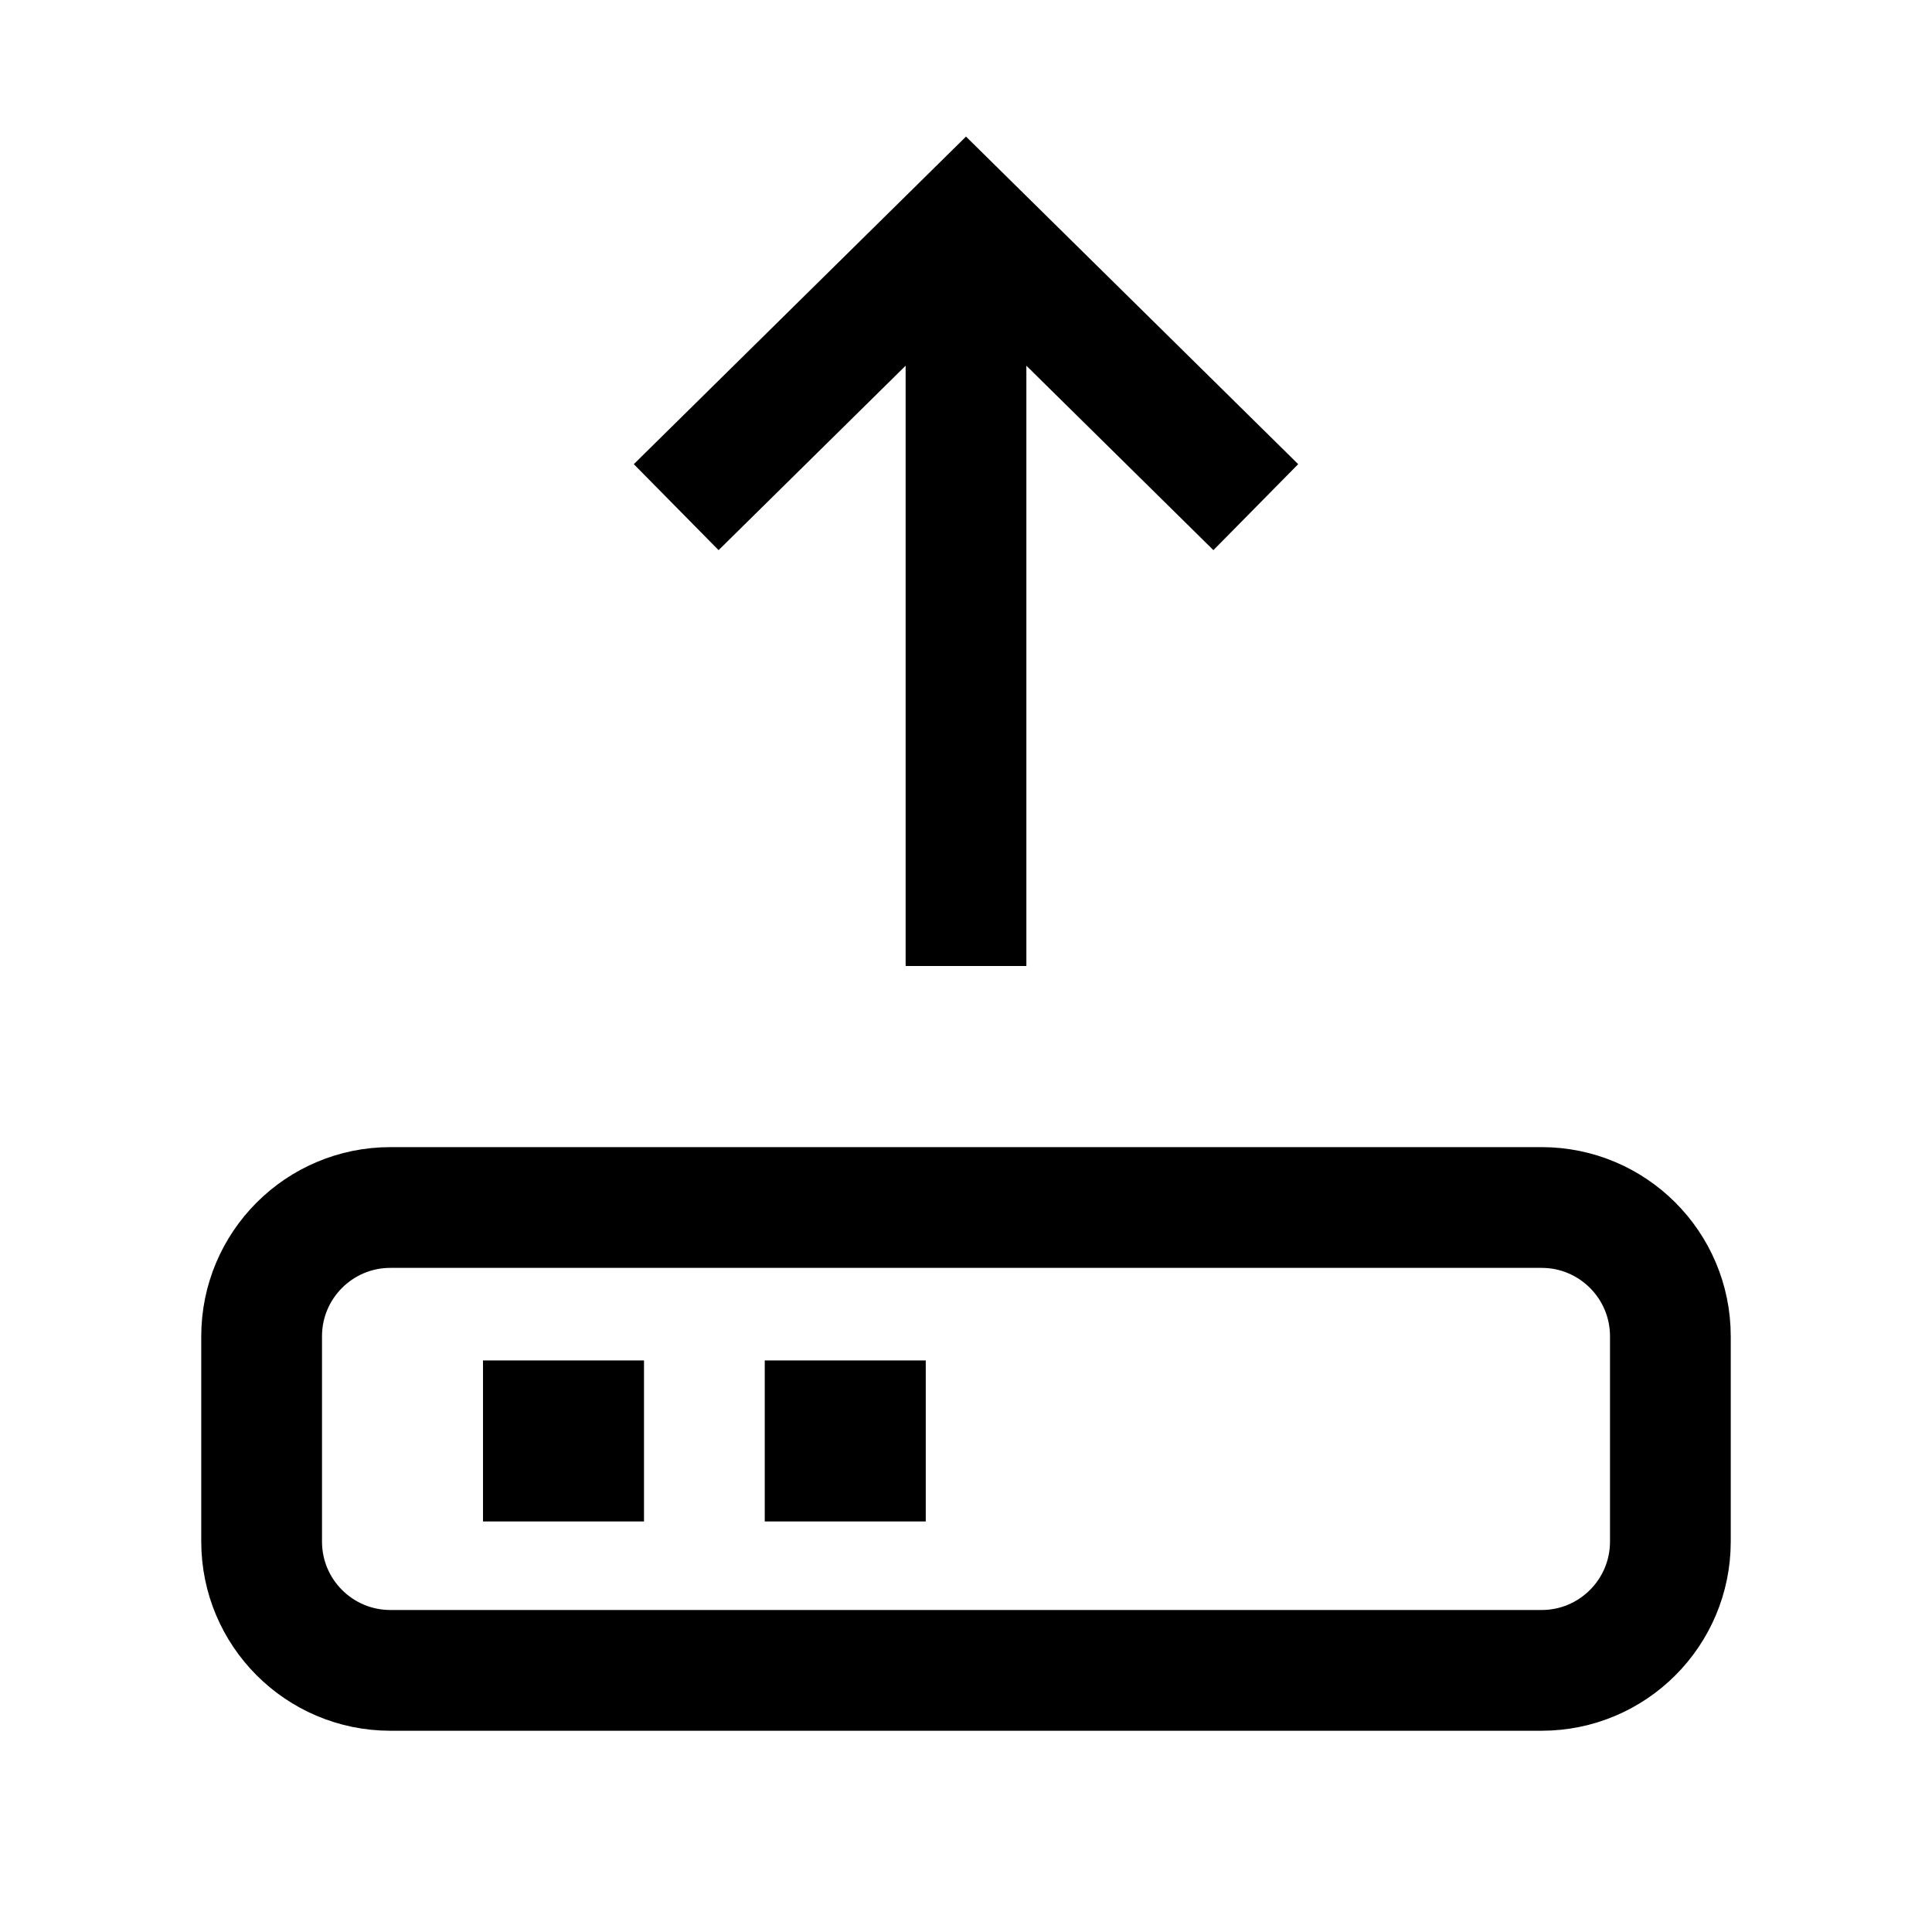
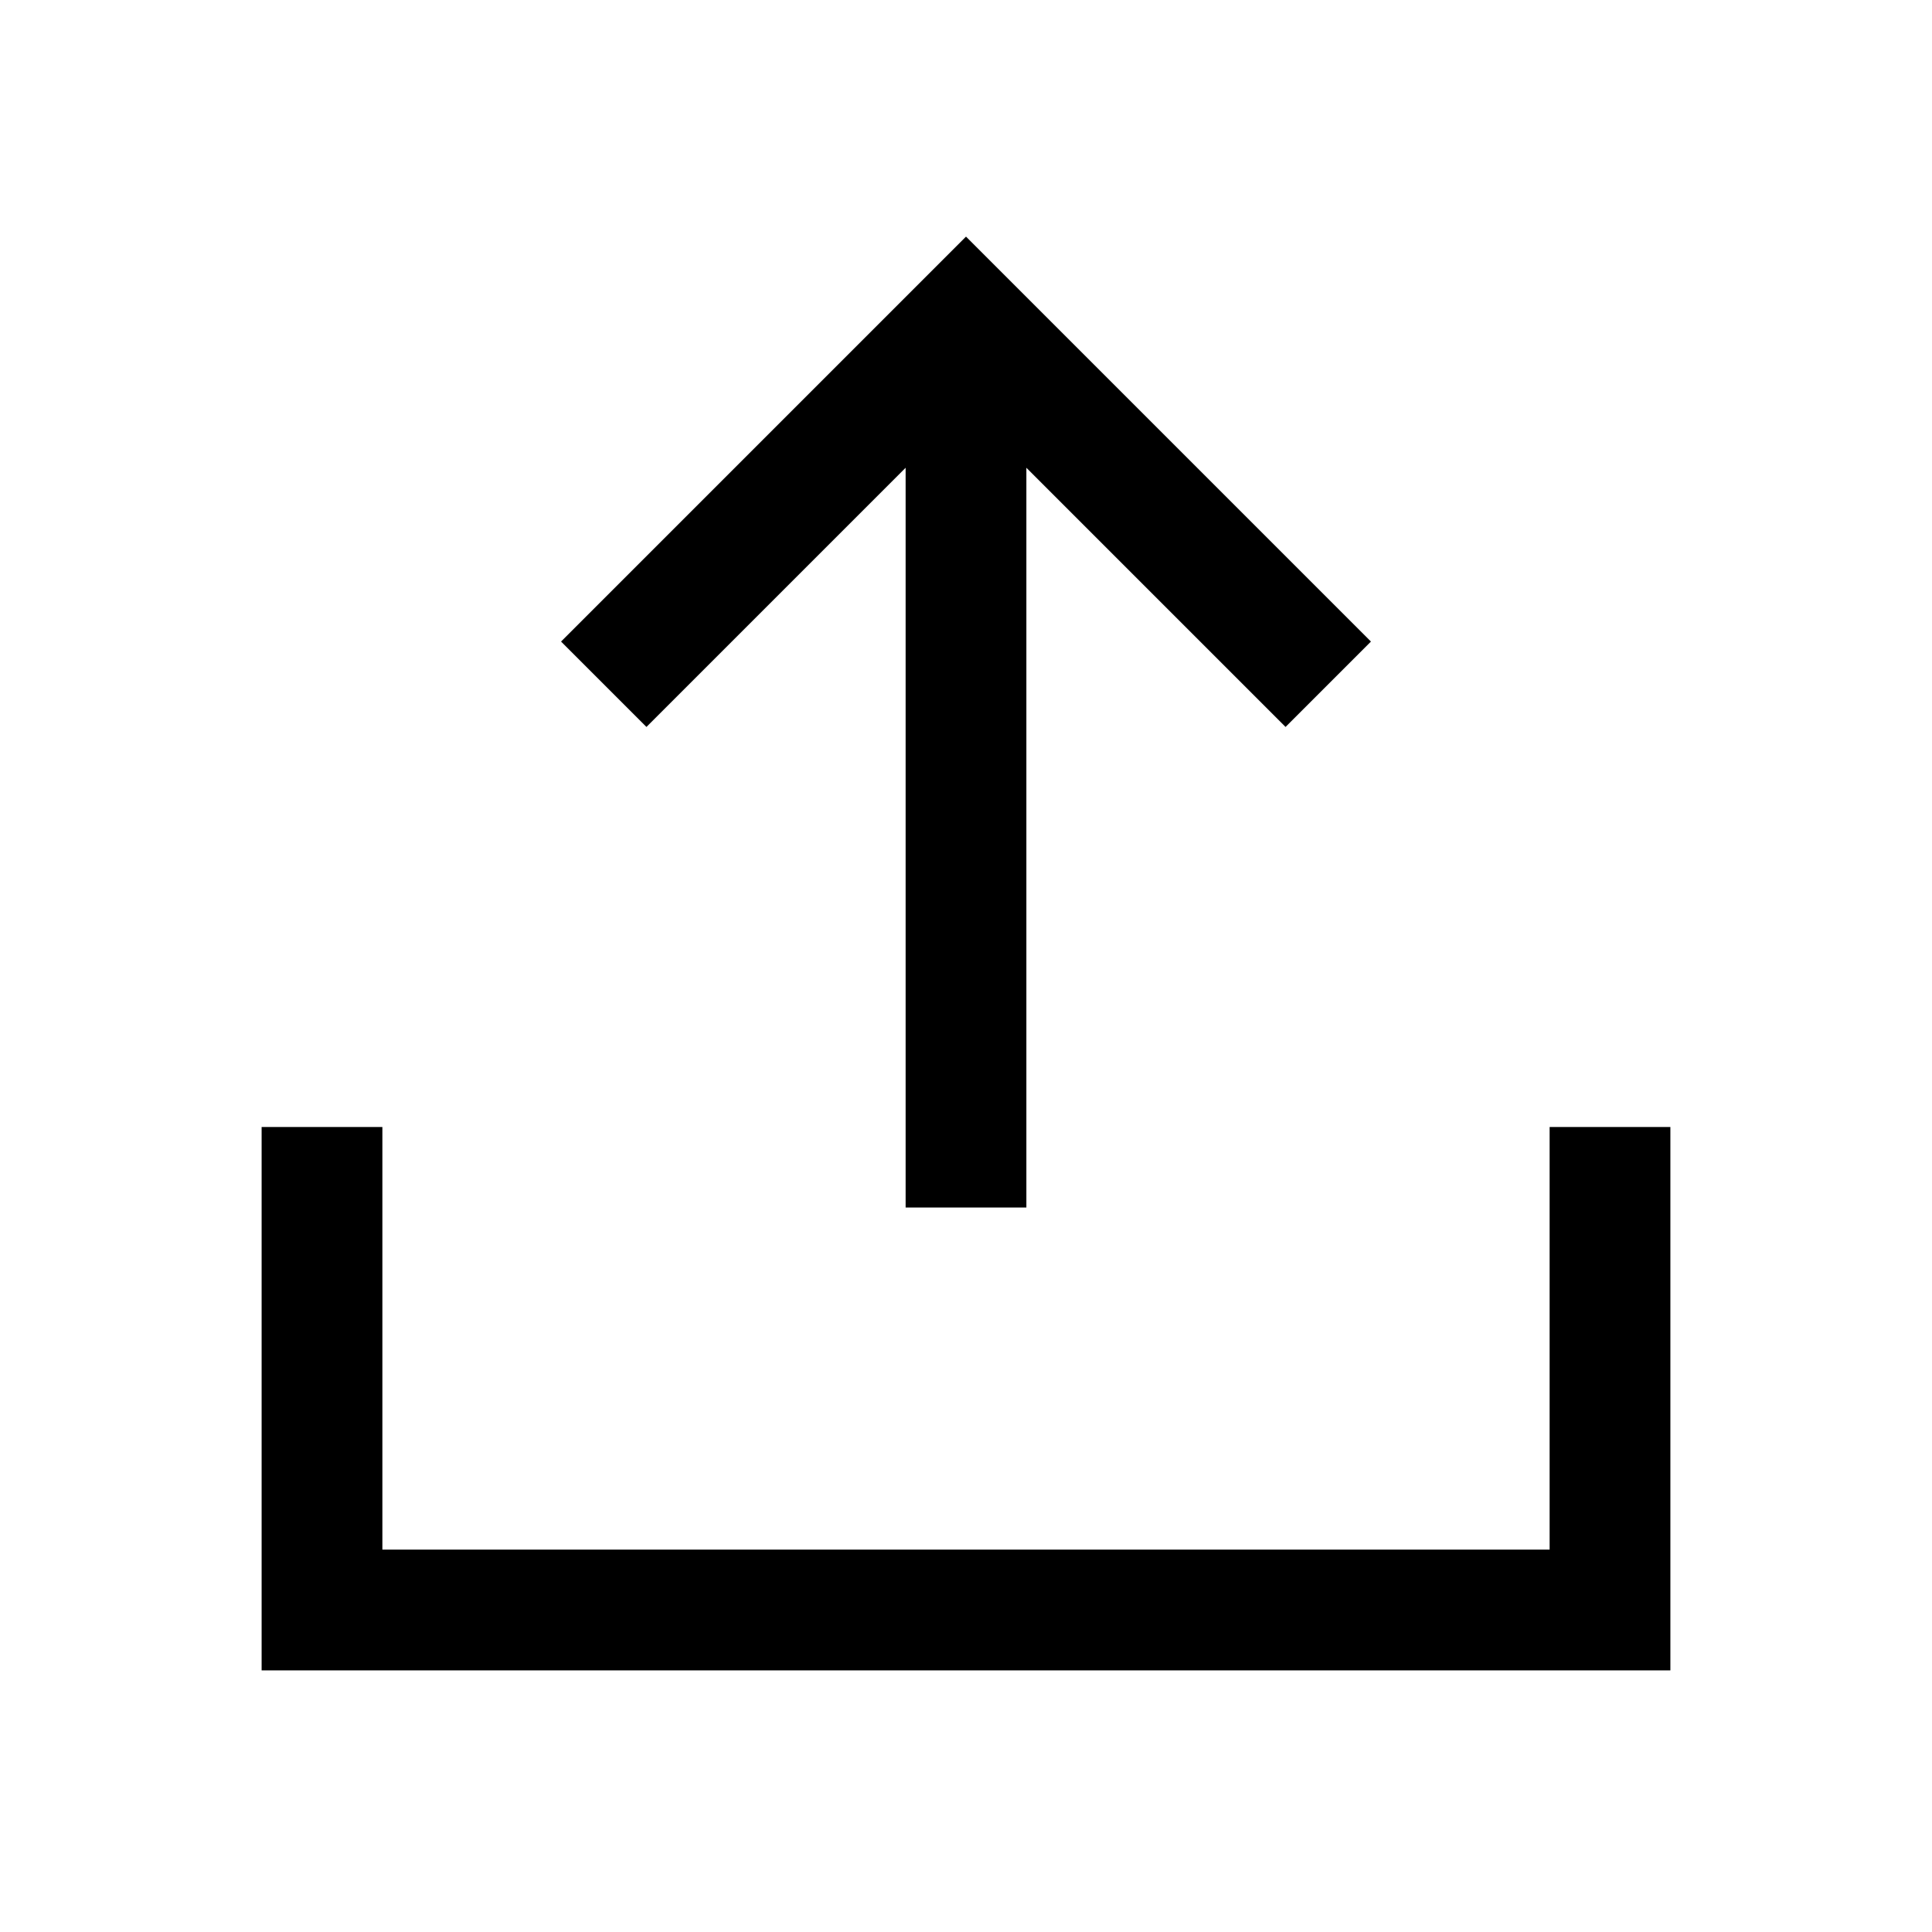
- <svg xmlns="http://www.w3.org/2000/svg" viewBox="0 0 24 24" width="24" height="24">
-   <g fill="none" stroke="currentColor" stroke-width="1.5">
-     <rect x="3.25" y="15" width="17.5" height="5.75" rx="1.6" />
-     <path d="M12 12V2.75M8.4 6.3L12 2.75l3.6 3.55" />
-   </g>
-   <rect x="6" y="16.9" width="2" height="2" fill="currentColor" />
-   <rect x="9.5" y="16.9" width="2" height="2" fill="currentColor" />
+ <svg xmlns="http://www.w3.org/2000/svg" viewBox="0 0 24 24" width="24" height="24" fill="none" stroke="currentColor" stroke-width="1.5" stroke-linecap="butt" stroke-linejoin="miter">
+   <path d="M12 15V4M7.5 8.5L12 4l4.5 4.5M4 14v6h16v-6" />
</svg>
